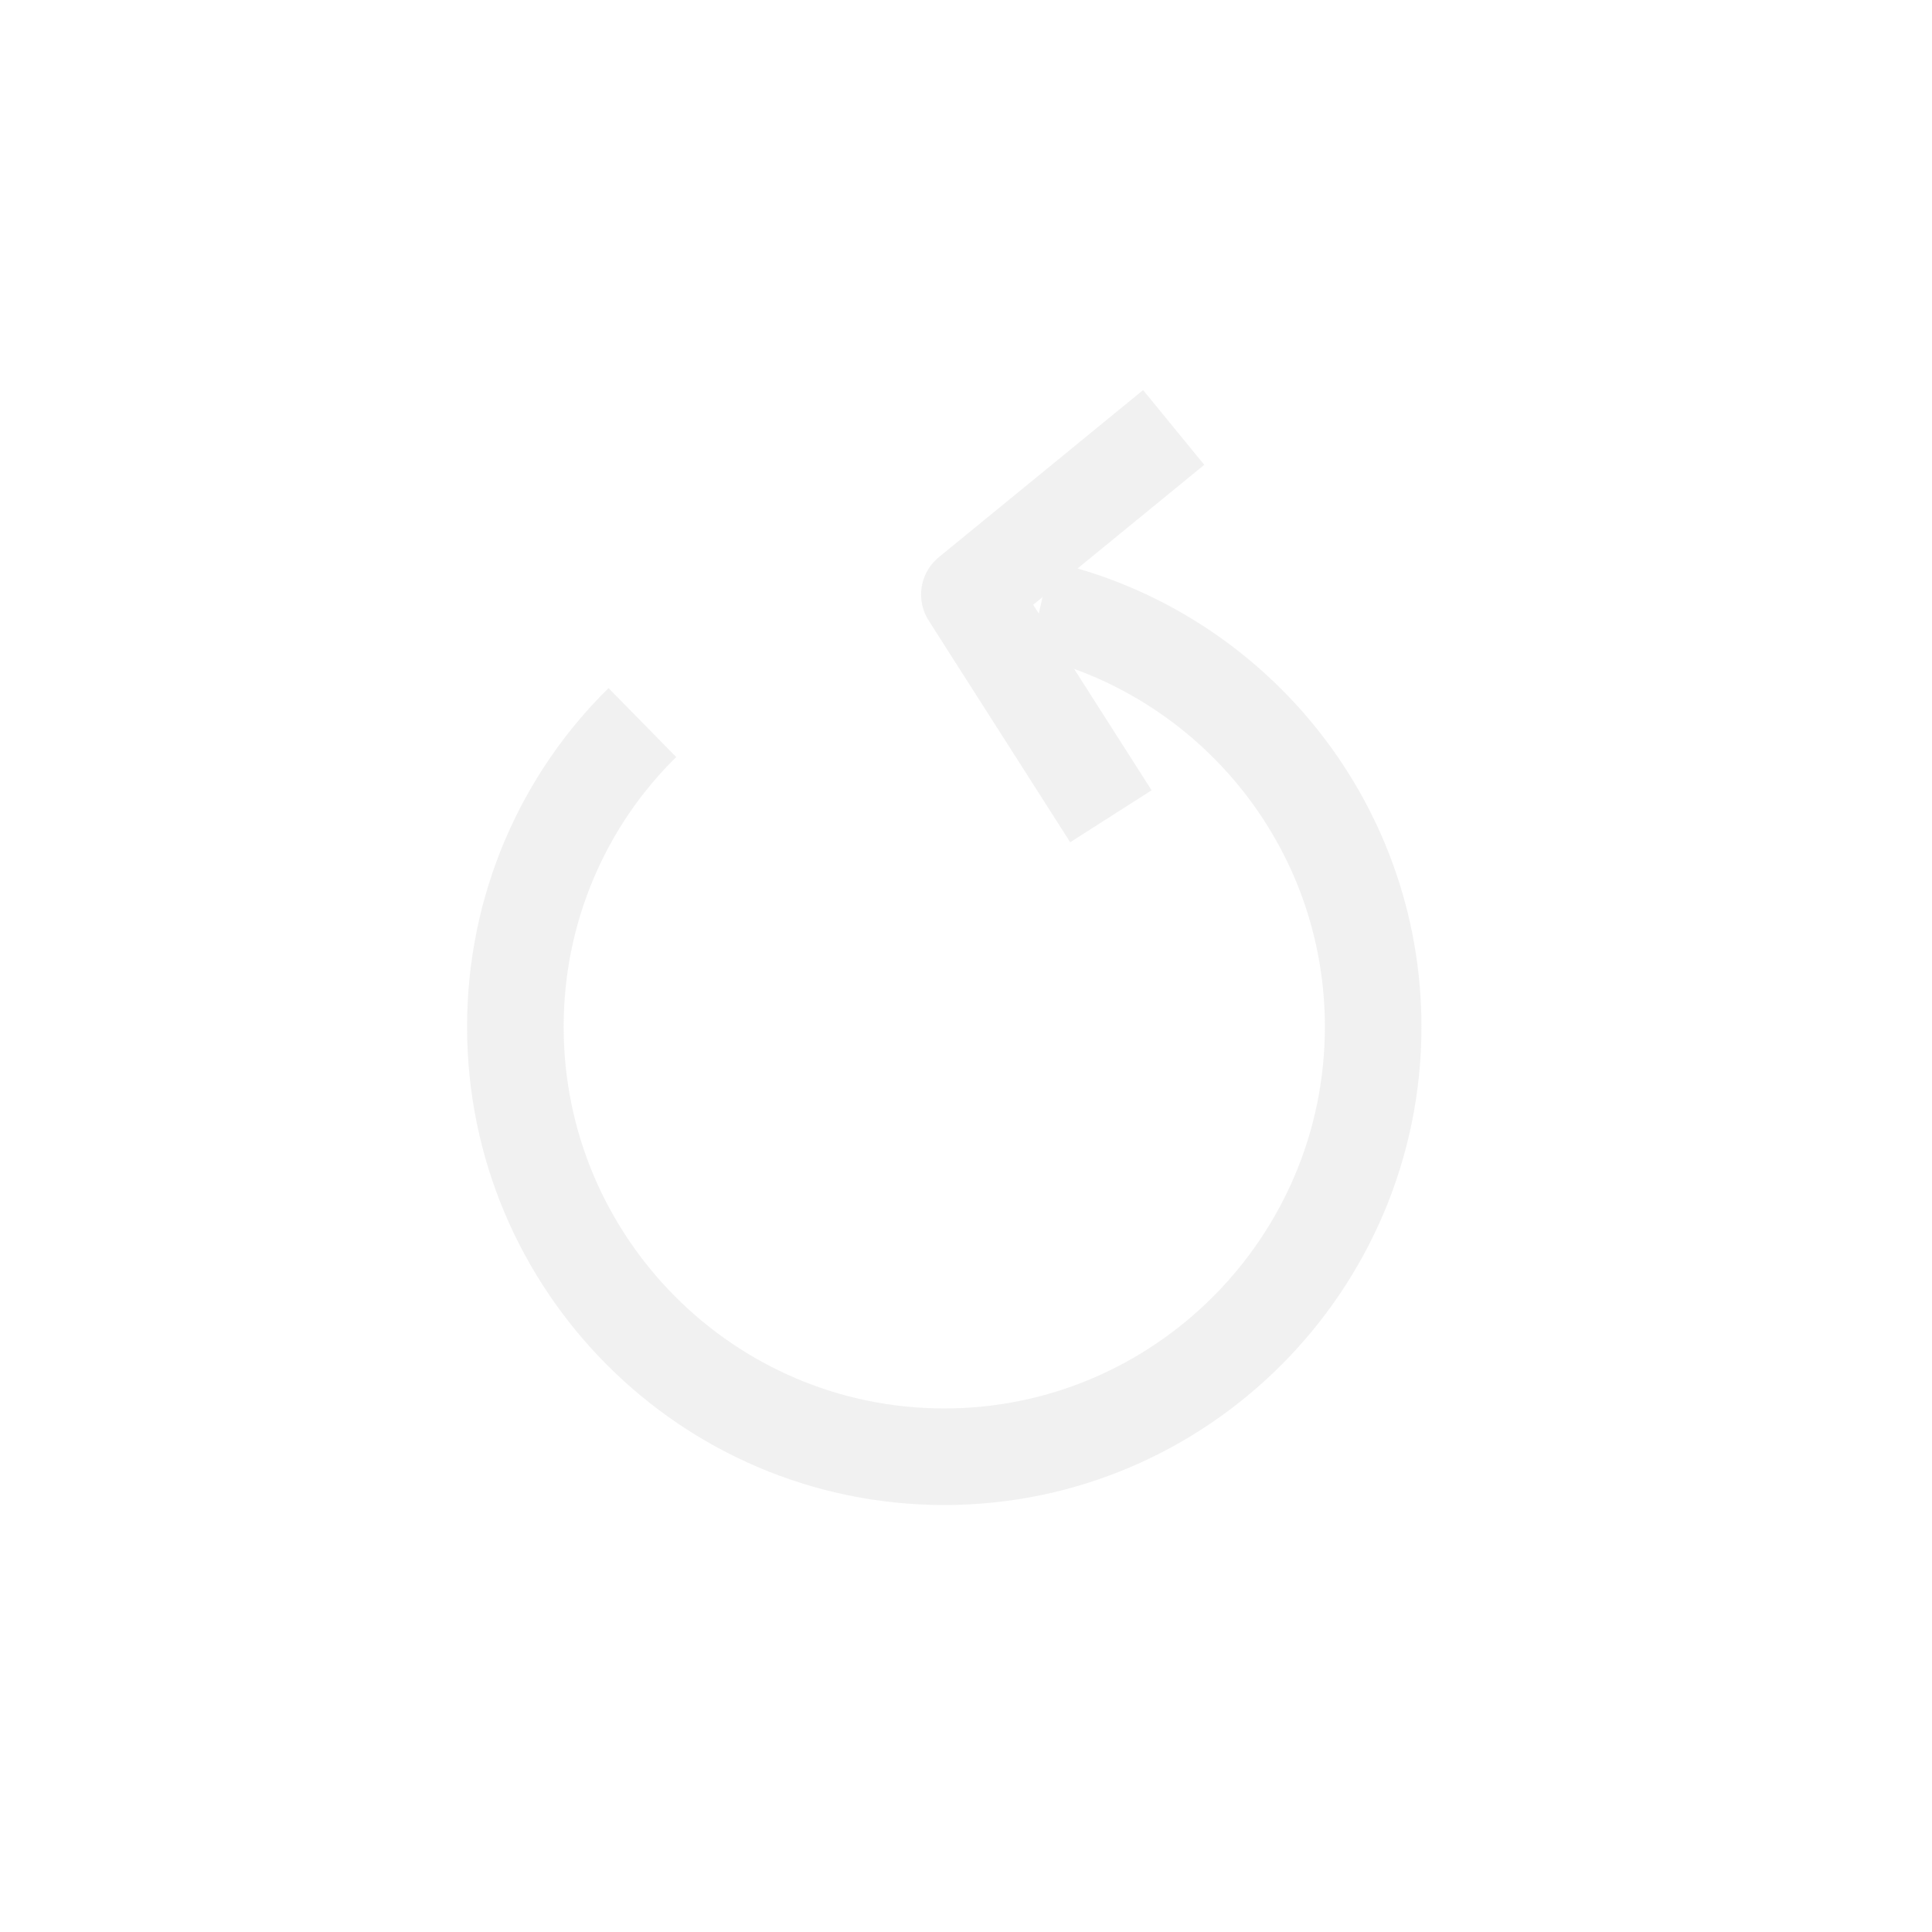
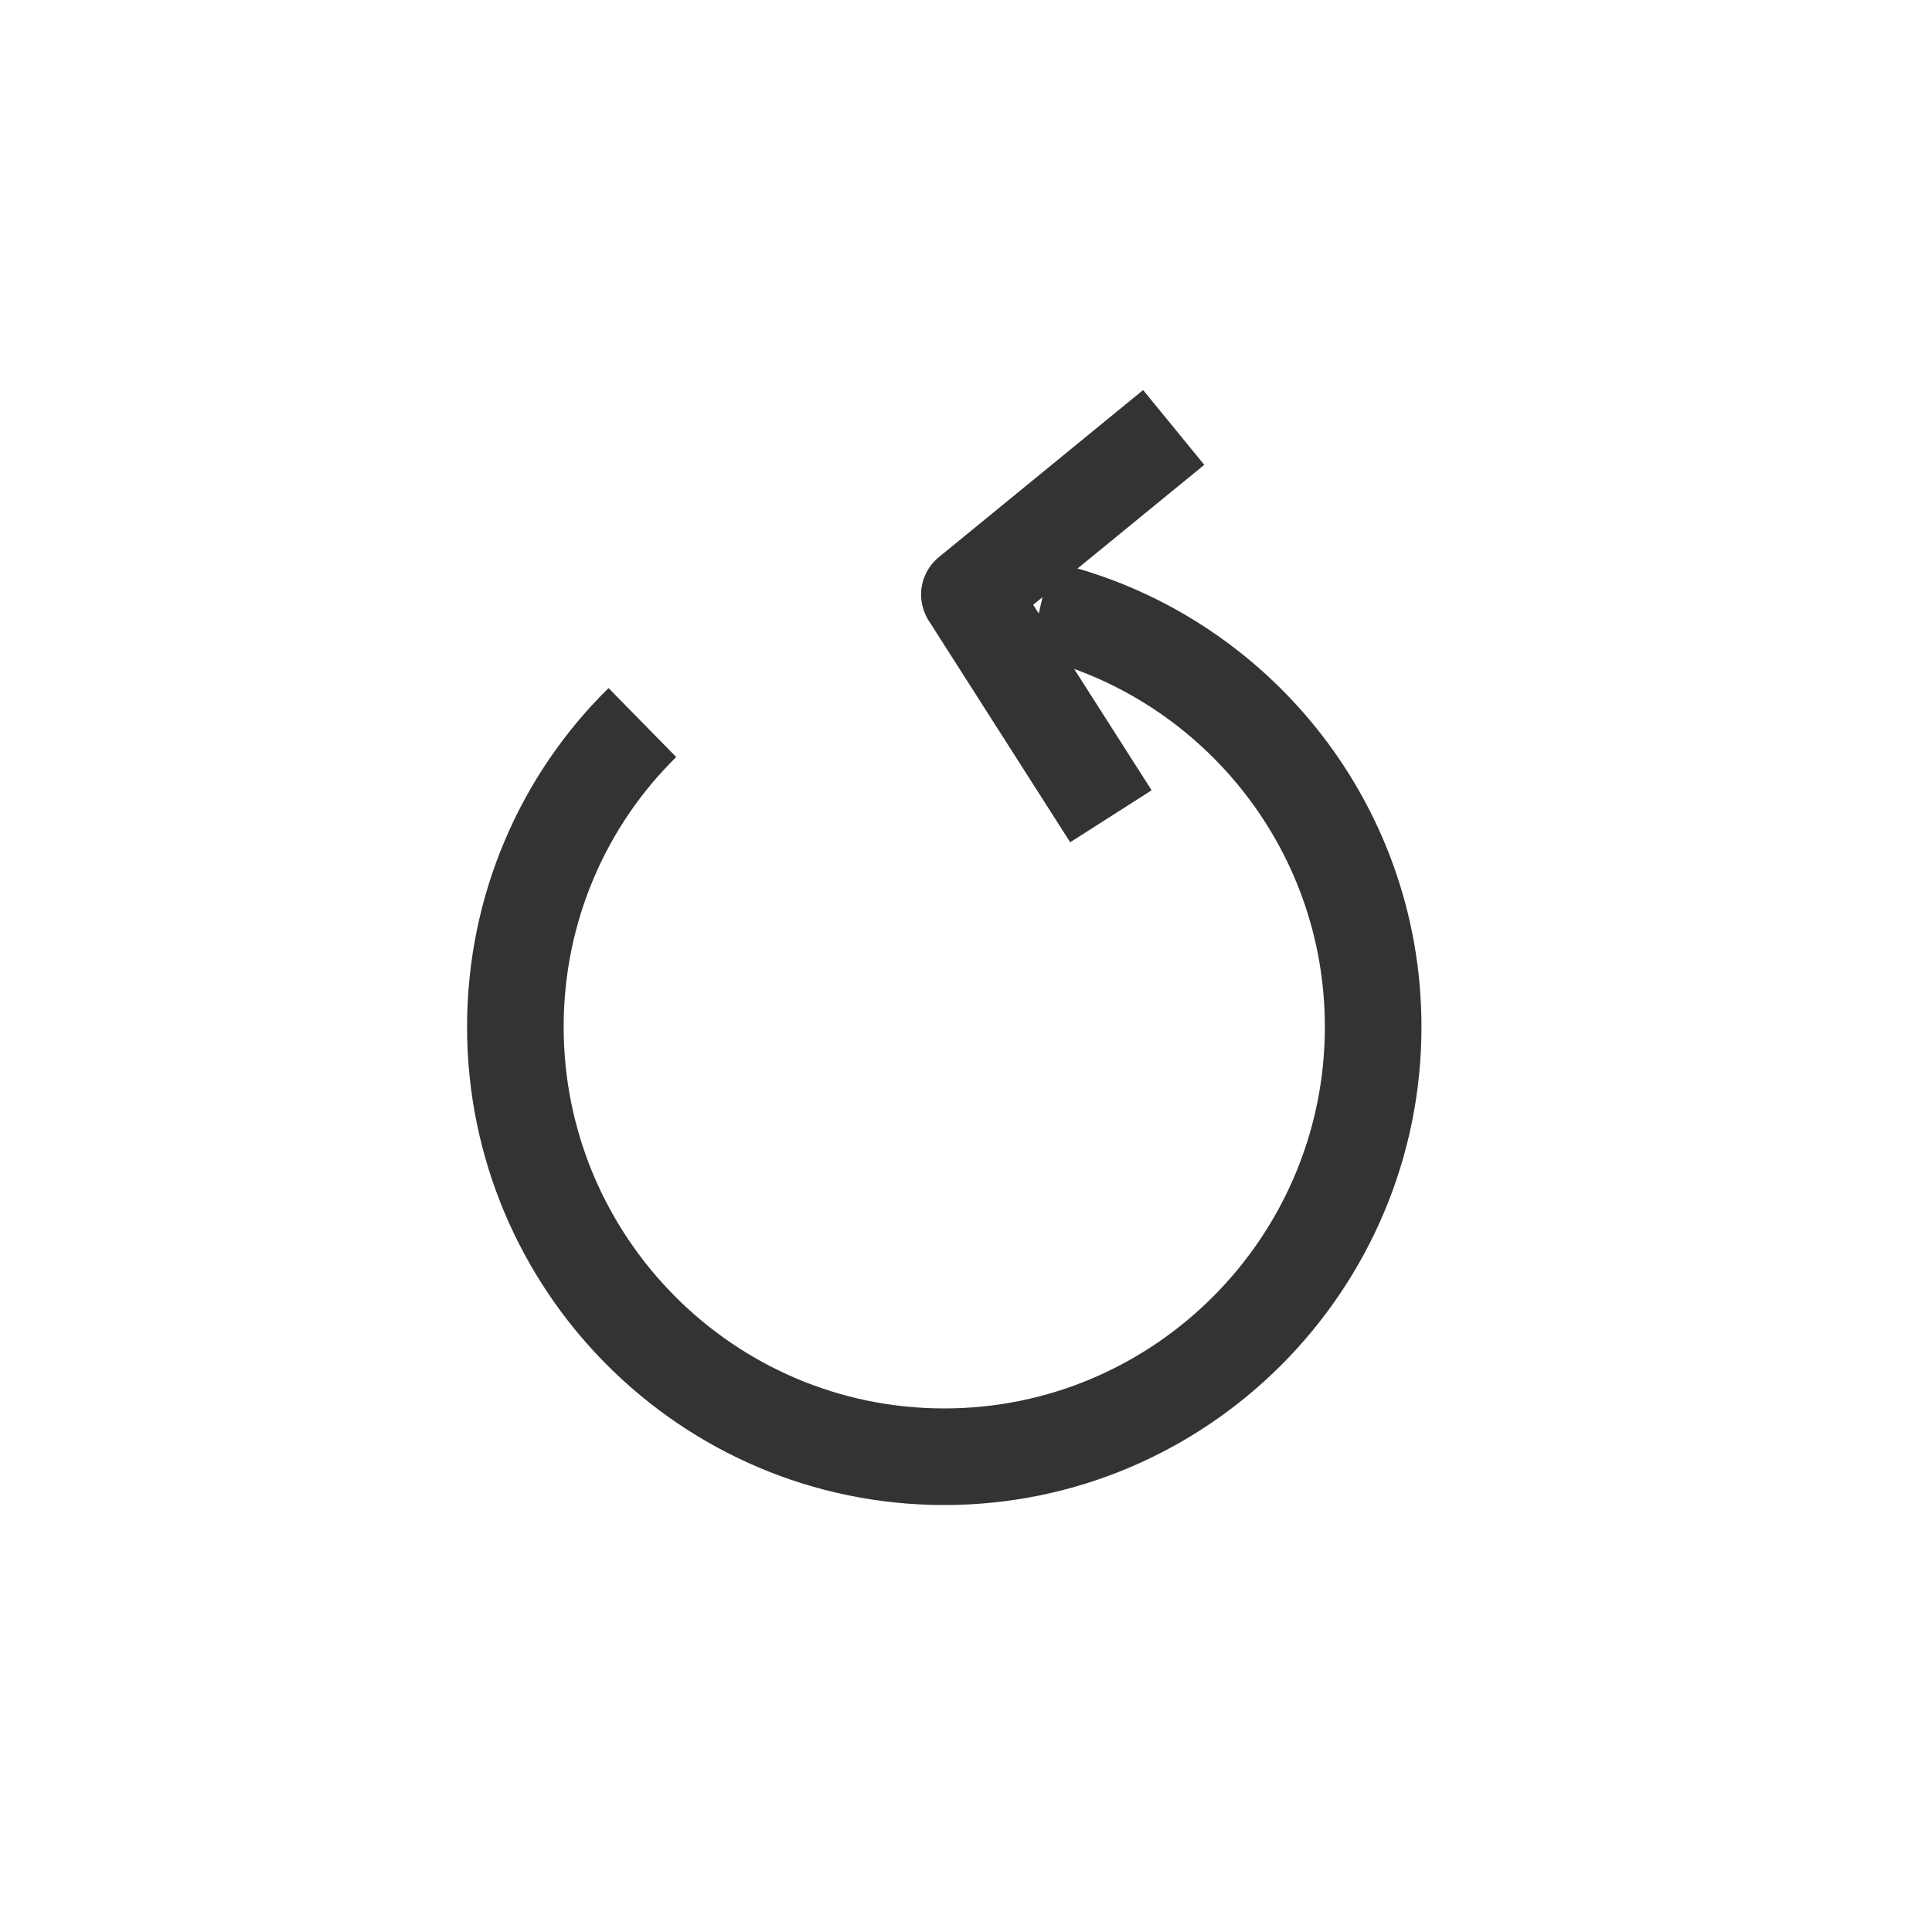
<svg xmlns="http://www.w3.org/2000/svg" width="40" height="40" viewBox="0 0 40 40">
-   <g stroke="#EEE" stroke-width="2" opacity=".8" stroke-linejoin="round" fill="none" fill-rule="evenodd">
+   <g stroke="currentColor" stroke-width="2" opacity=".8" stroke-linejoin="round" fill="none" fill-rule="evenodd">
    <path d="M13.3 14.96c-1.63 1.6-2.63 3.84-2.63 6.3 0 4.9 3.97 8.9 8.88 8.9 4.9 0 8.88-4 8.88-8.9 0-4.22-2.95-7.76-6.9-8.66" />
    <path d="M24.3 8.85l-4.23 3.46L23 16.9" />
  </g>
</svg>
